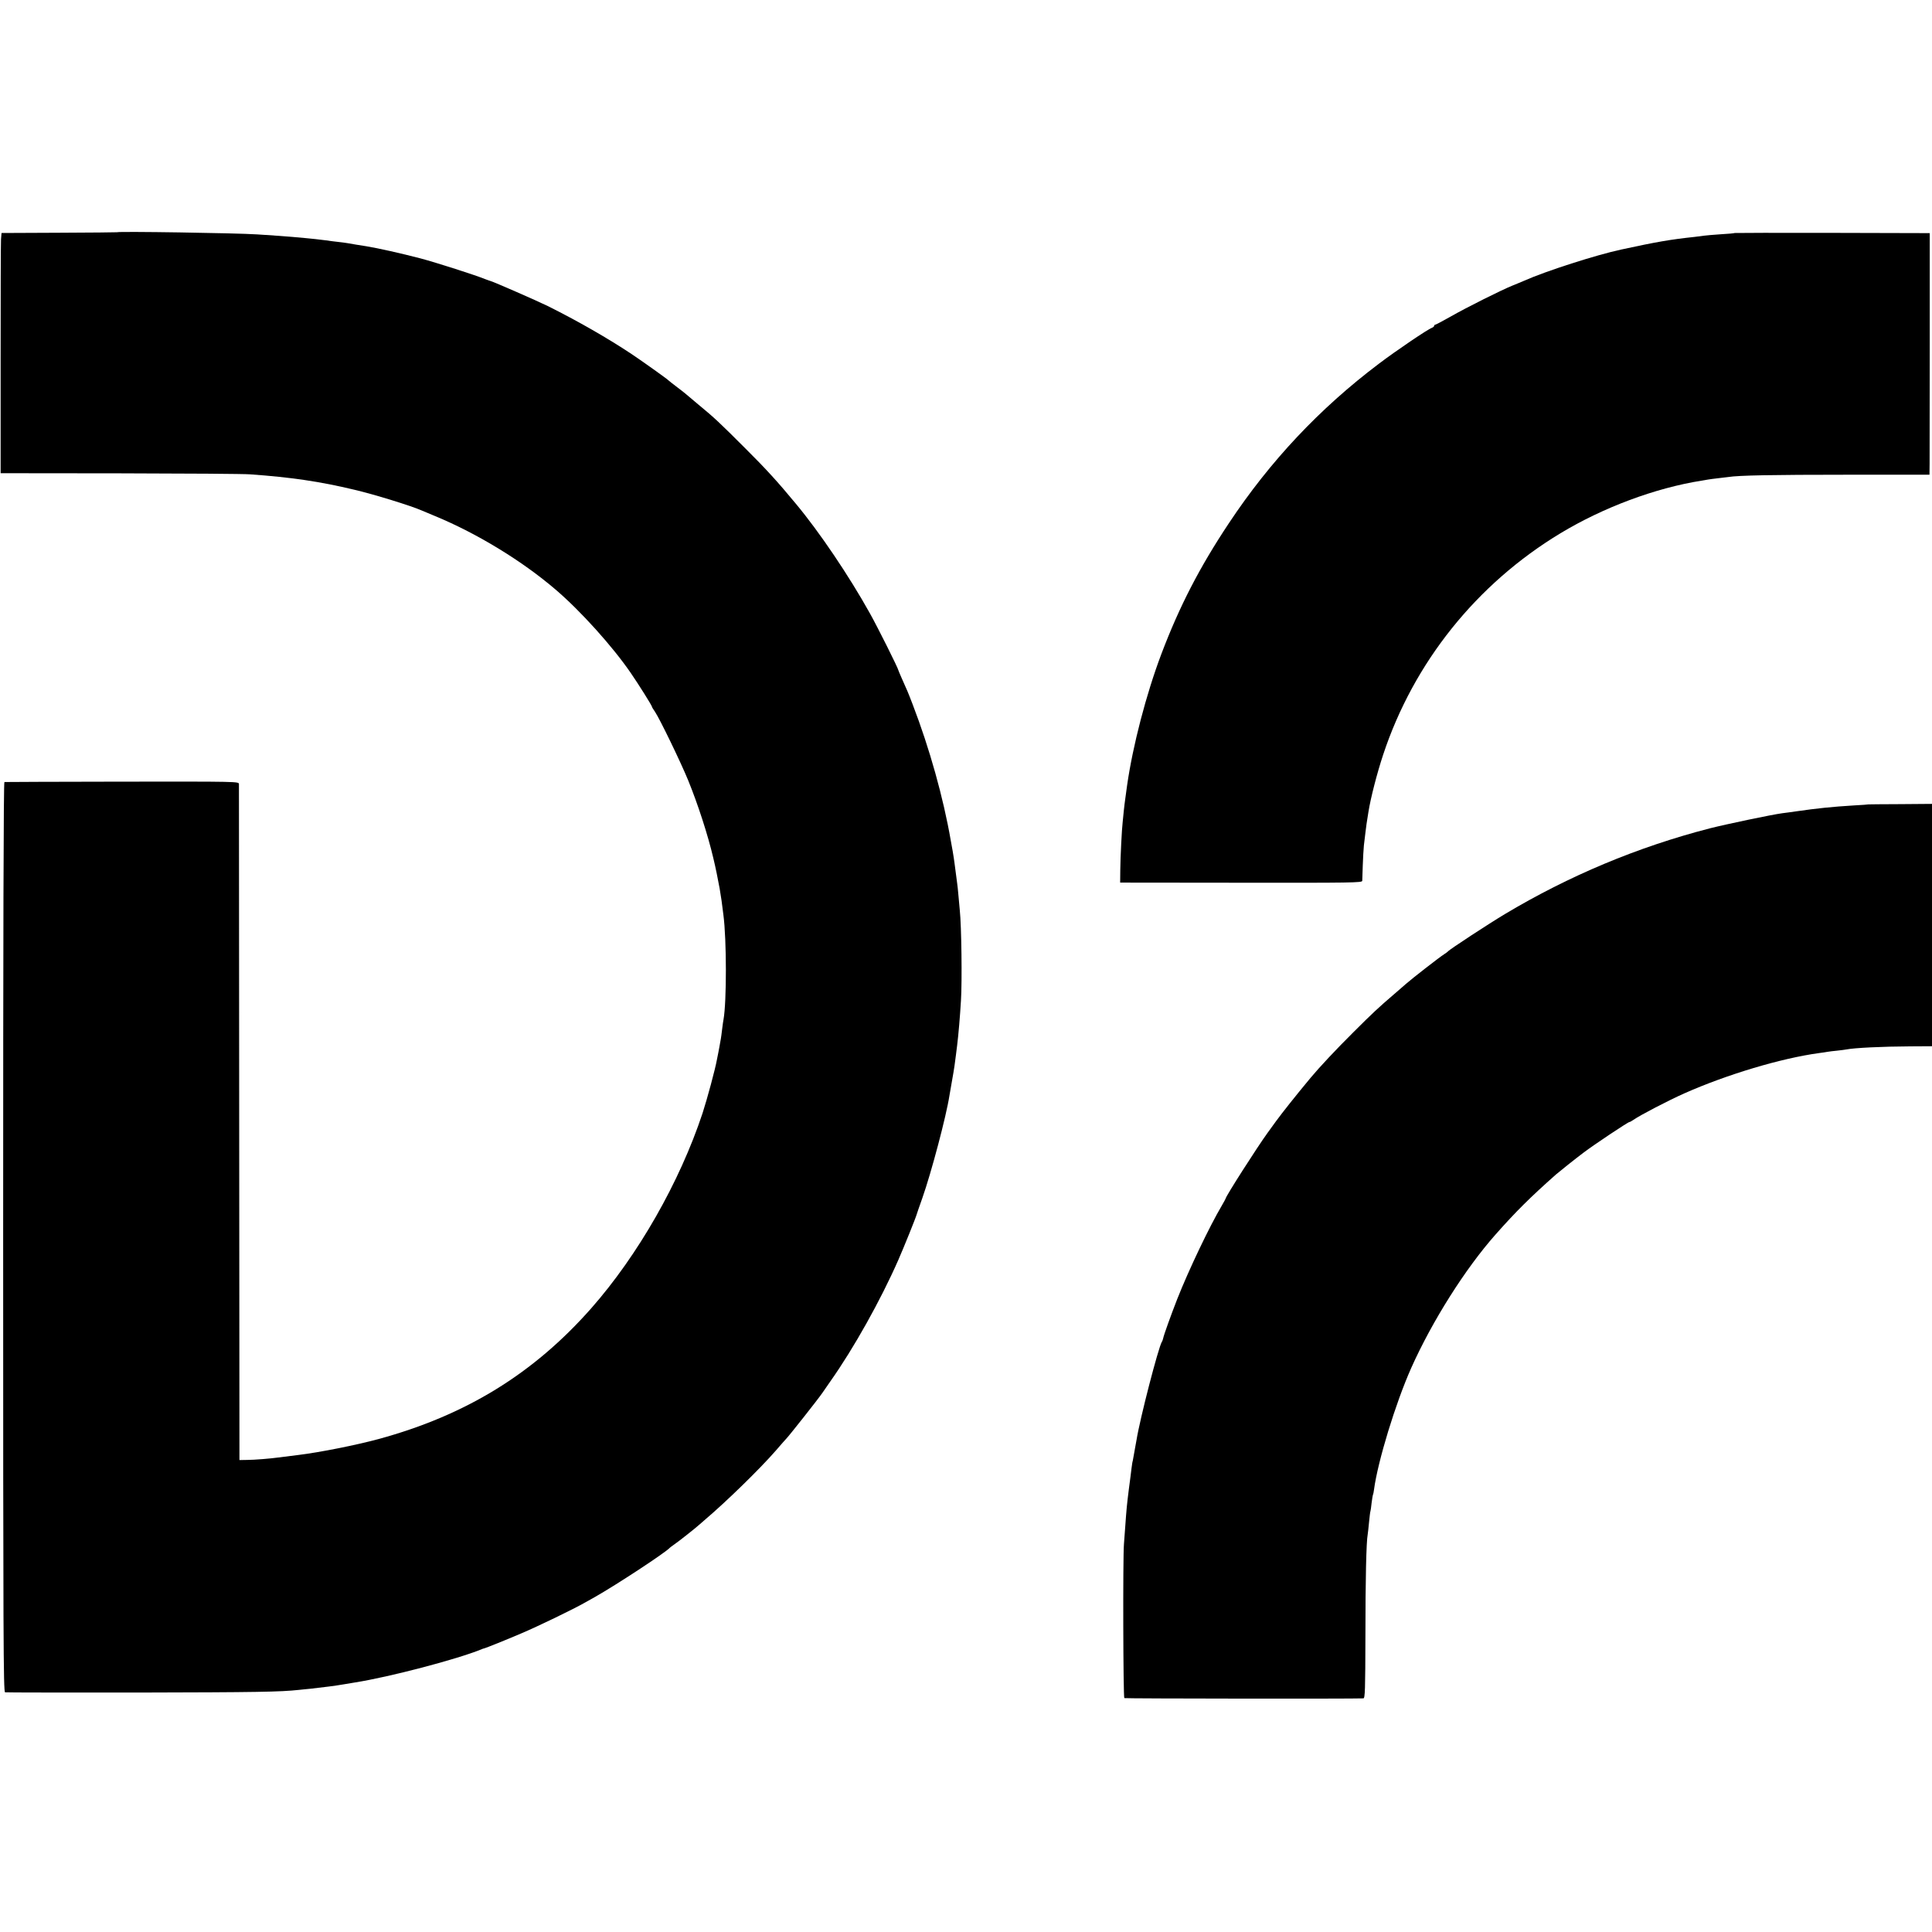
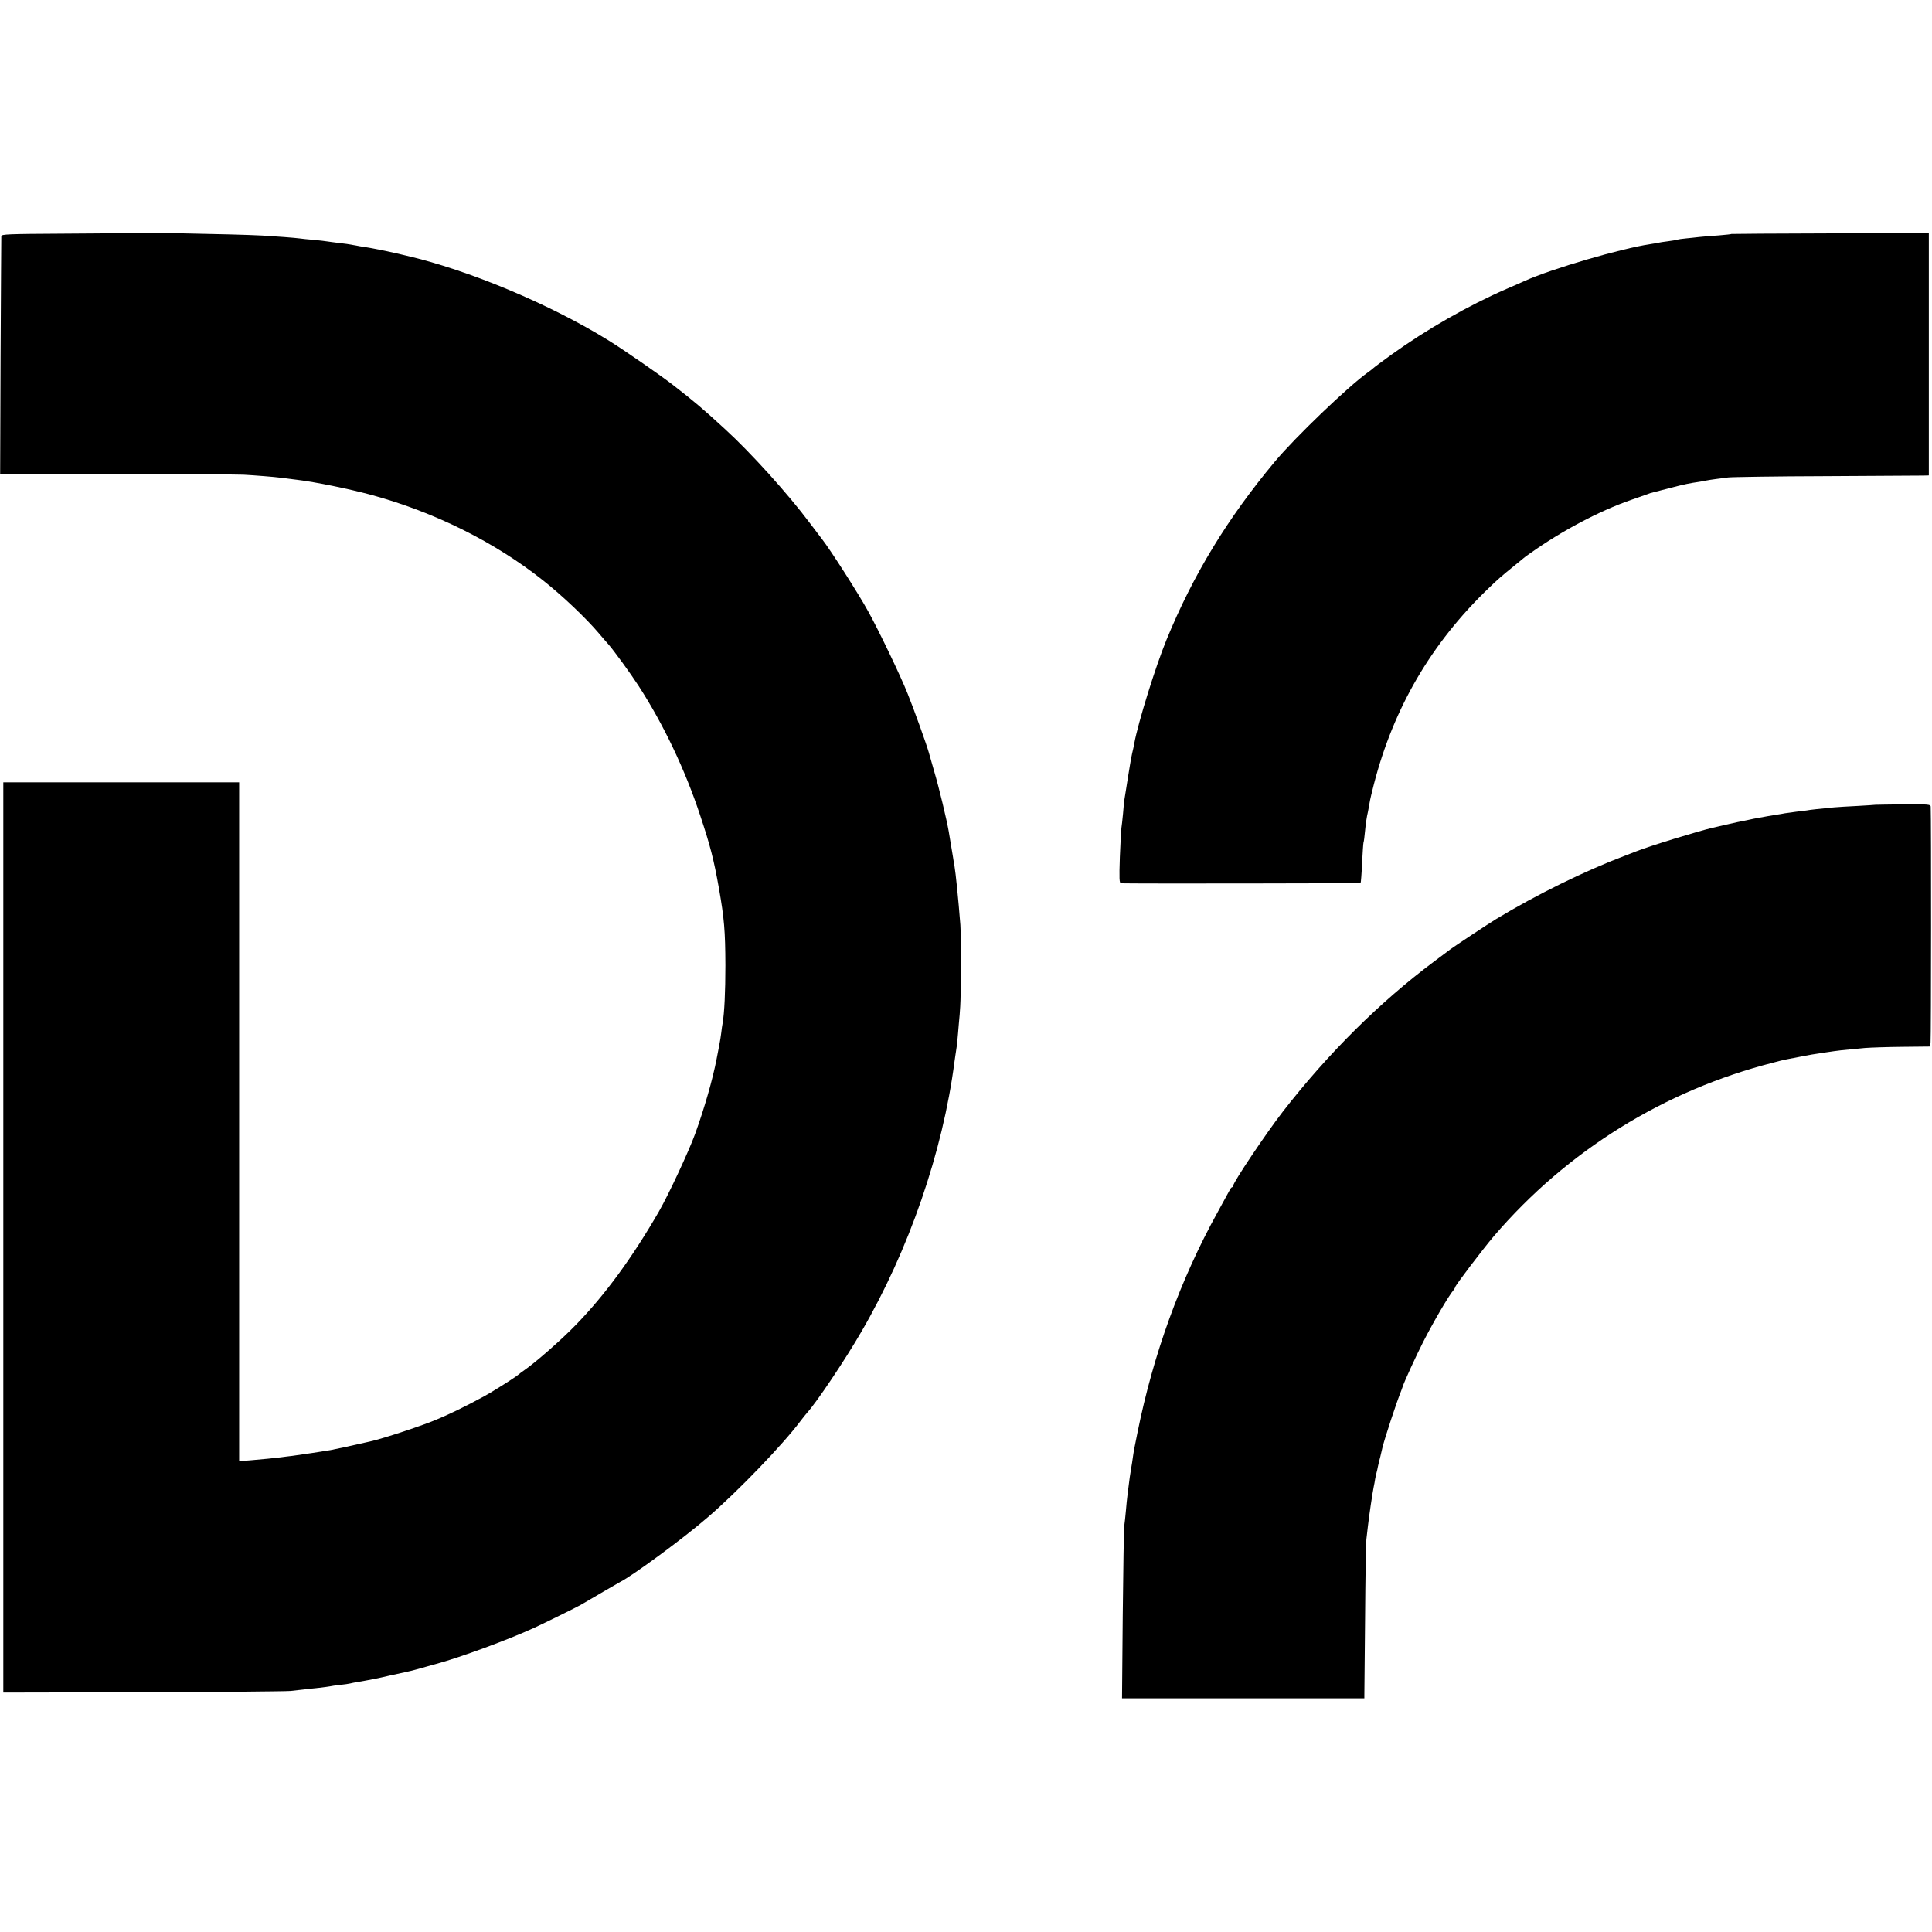
- <svg xmlns="http://www.w3.org/2000/svg" version="1.0" width="1529pt" height="1529pt" viewBox="0 0 1529 1529" preserveAspectRatio="xMidYMid meet">
-   <g transform="translate(0,1529) scale(0.1,-0.1)" fill="#000000" stroke="none">
-     <path d="M926 13452 c-2 -1 -208 -3 -459 -4 l-455 -2 -4 -50 c-2 -27 -3 -455 -3 -950 l0 -901 945 -1 c520 -1 983 -4 1030 -8 322 -23 550 -56 825 -122 154 -36 449 -127 530 -163 11 -5 61 -26 110 -46 331 -137 687 -354 952 -581 197 -168 451 -450 595 -660 62 -90 168 -259 168 -268 0 -3 10 -20 23 -38 39 -58 203 -397 263 -543 79 -194 157 -436 199 -615 18 -74 37 -169 50 -240 13 -75 18 -113 30 -210 26 -198 26 -688 1 -828 -2 -9 -7 -44 -11 -77 -4 -32 -8 -66 -10 -75 -6 -38 -16 -87 -20 -110 -3 -14 -8 -38 -11 -55 -13 -74 -77 -311 -114 -425 -181 -546 -511 -1124 -881 -1544 -457 -518 -993 -847 -1684 -1035 -178 -48 -463 -105 -635 -126 -113 -14 -137 -17 -160 -20 -55 -8 -188 -19 -245 -19 l-60 -1 -2 2665 c-1 1466 -2 2674 -2 2685 -1 20 -7 20 -923 19 -508 -1 -928 -2 -933 -3 -7 -1 -10 -1206 -10 -3600 0 -3192 2 -3600 15 -3604 8 -2 485 -2 1060 -2 934 2 1118 5 1265 21 22 2 63 7 90 9 115 13 196 23 265 35 30 5 71 12 90 15 272 43 803 182 1000 262 8 4 17 7 20 7 17 4 176 68 295 119 128 54 418 194 508 246 20 11 54 30 75 42 171 97 558 351 592 389 3 3 21 17 40 30 30 20 175 135 190 150 3 3 23 20 45 39 171 145 436 403 565 551 40 47 76 87 79 90 16 14 255 316 289 366 7 11 36 53 65 94 183 259 396 639 537 960 43 98 138 333 145 360 2 8 22 65 44 127 71 201 190 650 215 813 3 19 12 71 20 115 8 44 17 98 20 120 3 22 8 59 11 83 3 23 7 59 10 80 10 78 23 233 30 352 10 154 4 593 -9 715 -3 28 -8 82 -11 120 -3 39 -8 81 -10 95 -3 23 -9 68 -21 160 -2 19 -9 61 -14 92 -6 32 -12 69 -15 83 -59 342 -169 734 -302 1080 -36 94 -44 113 -87 208 -14 32 -26 60 -26 62 0 13 -166 345 -225 450 -166 298 -400 645 -587 869 -143 173 -237 276 -398 436 -206 206 -245 243 -375 350 -49 41 -92 77 -95 80 -3 3 -34 28 -70 55 -36 27 -67 52 -70 55 -7 9 -202 148 -290 207 -189 126 -432 265 -665 381 -83 41 -427 191 -450 197 -5 1 -23 8 -40 14 -74 31 -396 134 -517 166 -157 41 -337 81 -428 96 -70 11 -102 16 -152 25 -18 3 -49 7 -68 9 -19 2 -69 8 -110 14 -41 5 -106 13 -145 16 -38 3 -88 8 -110 10 -37 4 -161 12 -280 20 -166 11 -1101 25 -1109 17z" />
-     <path d="M13728 13446 c-1 -2 -51 -7 -110 -10 -59 -4 -117 -9 -130 -11 -13 -2 -48 -6 -78 -10 -188 -20 -299 -39 -580 -100 -196 -42 -598 -171 -766 -246 -22 -10 -65 -27 -94 -39 -85 -34 -365 -174 -489 -245 -63 -36 -119 -65 -123 -65 -4 0 -8 -4 -8 -9 0 -5 -9 -12 -19 -16 -29 -9 -286 -183 -419 -284 -469 -354 -861 -771 -1186 -1261 -233 -350 -392 -659 -535 -1036 -121 -321 -226 -726 -271 -1039 -6 -44 -13 -93 -15 -110 -3 -16 -7 -57 -11 -90 -3 -33 -7 -73 -9 -90 -7 -56 -18 -280 -19 -380 l-1 -100 958 -1 c874 -1 957 0 958 15 0 9 2 63 4 121 2 58 6 130 9 160 4 30 9 75 12 100 3 25 7 56 9 70 2 14 9 57 15 95 17 108 68 306 116 451 242 732 740 1353 1404 1754 338 204 750 358 1116 416 20 3 44 7 53 9 9 2 44 6 76 10 33 4 71 8 84 10 79 13 354 18 934 18 l657 0 1 86 c0 47 0 478 1 956 l0 870 -770 2 c-424 1 -772 0 -774 -1z" />
-     <path d="M14787 8924 c-1 -1 -51 -5 -112 -8 -179 -11 -293 -23 -460 -47 -38 -6 -88 -12 -110 -15 -83 -11 -445 -87 -575 -120 -572 -148 -1113 -375 -1620 -678 -127 -76 -439 -280 -450 -295 -3 -3 -16 -14 -31 -23 -34 -21 -254 -192 -305 -237 -22 -20 -67 -58 -99 -86 -113 -97 -161 -141 -315 -295 -136 -135 -268 -276 -338 -360 -123 -148 -221 -272 -274 -344 -20 -28 -50 -69 -66 -91 -86 -119 -332 -504 -332 -520 0 -2 -14 -28 -31 -57 -97 -164 -262 -510 -352 -738 -50 -128 -107 -286 -112 -313 -2 -9 -6 -21 -10 -26 -28 -47 -174 -610 -201 -780 -3 -18 -8 -43 -10 -55 -2 -11 -7 -37 -10 -56 -3 -19 -7 -42 -9 -50 -3 -8 -7 -35 -10 -60 -3 -25 -12 -99 -21 -164 -16 -127 -19 -160 -29 -301 -4 -49 -8 -110 -10 -135 -9 -107 -6 -1213 3 -1219 8 -4 1813 -6 1892 -2 13 1 15 63 16 494 0 447 7 747 18 803 2 12 7 57 11 100 4 43 9 82 11 85 1 3 6 32 9 65 4 32 9 62 11 65 2 4 6 22 8 40 30 224 170 683 295 964 165 369 427 784 667 1055 163 184 274 294 478 475 23 20 153 124 221 175 79 60 349 240 360 240 4 0 19 8 33 18 53 37 276 153 402 209 338 150 766 278 1067 319 26 3 56 8 67 10 10 2 44 6 75 9 31 3 65 8 76 10 62 12 279 23 503 24 l172 1 0 959 0 959 -251 -2 c-138 0 -251 -2 -252 -2z" />
+ <svg xmlns="http://www.w3.org/2000/svg" version="1.0" width="1341pt" height="1341pt" viewBox="0 0 1341 1341" preserveAspectRatio="xMidYMid meet">
+   <g transform="translate(0,1341) scale(0.1,-0.1)" fill="#000000" stroke="none">
+     <path d="M856 11793 c-1 -2 -192 -4 -424 -5 -375 -2 -422 -4 -423 -17 0 -9 -3 -384 -5 -833 l-3 -818 822 -1 c452 -1 842 -2 867 -4 76 -4 224 -16 250 -20 14 -2 68 -9 120 -15 137 -17 357 -62 517 -105 438 -119 857 -327 1193 -594 134 -106 298 -262 387 -367 23 -27 51 -60 64 -74 39 -44 154 -202 211 -290 173 -267 323 -582 428 -900 70 -210 94 -304 130 -505 37 -211 44 -295 45 -535 0 -184 -7 -330 -19 -400 -3 -14 -7 -45 -10 -70 -3 -25 -8 -56 -11 -70 -2 -14 -12 -63 -21 -110 -27 -141 -84 -340 -149 -520 -46 -126 -184 -421 -252 -540 -185 -320 -372 -576 -574 -784 -98 -102 -283 -264 -359 -316 -19 -13 -37 -27 -40 -30 -7 -8 -97 -67 -185 -120 -68 -42 -238 -129 -320 -165 -22 -9 -49 -21 -60 -26 -91 -40 -371 -133 -465 -154 -123 -28 -251 -56 -275 -60 -41 -7 -210 -33 -265 -40 -25 -3 -61 -7 -80 -10 -47 -6 -120 -13 -212 -21 l-78 -6 0 2356 0 2356 -818 0 -819 0 0 -3159 0 -3159 966 2 c531 2 993 6 1026 9 33 4 78 9 100 11 22 3 67 8 100 11 33 4 67 8 75 10 8 2 40 7 70 10 30 3 62 8 70 10 8 2 31 7 50 10 67 11 146 26 225 45 44 10 94 21 110 24 17 3 55 13 85 21 30 9 87 24 125 35 170 46 498 167 680 250 70 32 297 144 325 160 73 43 267 156 275 160 86 43 441 304 608 449 203 174 520 503 642 666 17 22 38 49 48 60 67 74 264 368 375 560 331 569 566 1250 647 1875 4 25 8 59 11 75 3 17 7 48 9 70 2 22 7 74 10 115 4 41 9 98 10 125 6 84 6 496 1 565 -15 191 -32 356 -41 410 -3 14 -7 41 -10 60 -3 19 -10 60 -15 90 -5 30 -12 71 -15 90 -13 77 -68 307 -101 417 -19 65 -36 125 -38 133 -13 47 -101 294 -146 405 -49 124 -202 442 -273 570 -71 129 -265 431 -319 500 -5 6 -44 58 -88 116 -152 203 -409 487 -586 649 -158 145 -211 190 -363 308 -85 66 -343 245 -447 309 -405 251 -972 489 -1406 589 -10 2 -27 6 -38 9 -61 15 -201 44 -247 50 -21 3 -49 8 -63 11 -56 10 -67 12 -121 18 -31 4 -65 8 -76 10 -11 2 -53 7 -94 11 -41 3 -85 8 -99 10 -27 4 -171 15 -260 20 -181 10 -957 24 -964 18z" />
+     <path d="M12018 11786 c-1 -2 -41 -6 -88 -10 -47 -3 -107 -8 -135 -11 -27 -3 -70 -8 -94 -10 -24 -2 -51 -6 -60 -9 -9 -3 -38 -7 -66 -11 -27 -3 -57 -8 -65 -10 -8 -2 -32 -6 -52 -9 -205 -30 -686 -171 -873 -255 -11 -5 -69 -31 -130 -57 -264 -115 -551 -279 -799 -457 -60 -44 -115 -84 -122 -91 -6 -6 -24 -20 -40 -31 -138 -99 -504 -450 -646 -620 -328 -393 -565 -782 -751 -1235 -77 -188 -197 -574 -224 -720 -2 -14 -9 -45 -15 -70 -5 -25 -12 -58 -14 -75 -3 -16 -9 -55 -14 -85 -5 -30 -12 -73 -15 -95 -4 -22 -8 -50 -10 -62 -2 -12 -7 -57 -10 -100 -4 -43 -9 -87 -11 -98 -2 -11 -7 -102 -11 -202 -5 -153 -4 -183 8 -184 58 -3 1661 -1 1663 2 2 2 7 63 10 136 4 73 8 138 10 145 3 7 7 40 10 73 6 61 12 103 21 141 3 12 7 39 11 60 3 21 17 80 30 130 137 531 399 979 794 1359 62 60 90 85 189 165 24 19 49 40 55 45 6 6 27 21 46 34 222 158 482 295 701 371 52 18 103 36 114 40 11 5 31 11 45 14 14 4 68 17 120 31 97 25 128 31 190 40 19 3 44 7 55 10 11 2 40 7 65 10 25 3 63 8 85 11 22 3 328 8 680 9 352 2 656 4 676 4 l37 1 0 840 0 841 -683 -1 c-376 -1 -685 -3 -687 -4z" />
+     <path d="M13017 7824 c-1 -1 -56 -4 -122 -8 -66 -3 -140 -8 -165 -10 -92 -9 -172 -17 -188 -21 -9 -1 -42 -6 -73 -9 -31 -4 -67 -9 -80 -11 -13 -3 -39 -7 -59 -10 -20 -3 -47 -8 -60 -10 -14 -3 -41 -8 -60 -11 -19 -3 -55 -10 -80 -16 -25 -5 -56 -12 -69 -14 -12 -3 -53 -12 -90 -20 -36 -9 -73 -17 -81 -19 -94 -21 -446 -129 -535 -165 -11 -4 -47 -18 -80 -31 -273 -103 -613 -270 -890 -438 -50 -30 -294 -192 -315 -208 -8 -6 -60 -45 -115 -86 -379 -283 -738 -640 -1051 -1043 -114 -147 -344 -490 -344 -513 0 -6 -3 -11 -7 -11 -5 0 -13 -10 -19 -23 -6 -12 -43 -79 -82 -150 -259 -468 -447 -986 -557 -1532 -15 -71 -29 -146 -31 -165 -2 -19 -9 -60 -14 -90 -5 -30 -12 -77 -15 -105 -3 -27 -8 -63 -10 -80 -2 -16 -7 -61 -10 -100 -3 -38 -9 -88 -12 -110 -2 -22 -7 -299 -10 -617 l-5 -576 841 0 841 0 0 21 c0 12 2 252 5 532 2 281 6 528 9 550 3 22 8 65 11 95 7 63 32 233 40 270 3 14 8 39 10 55 3 17 8 37 10 45 2 8 7 26 9 40 3 14 10 45 17 70 6 25 12 52 14 60 16 67 100 322 132 400 3 8 7 20 9 25 7 26 92 212 142 310 72 141 177 321 212 362 5 7 10 15 10 18 0 12 195 268 269 355 509 594 1183 1012 1941 1205 36 10 74 19 85 21 101 20 185 36 210 39 17 3 46 7 65 10 101 15 103 15 275 31 39 3 155 7 260 8 l189 2 6 29 c4 23 5 1557 1 1637 -1 15 -20 16 -192 15 -105 -1 -191 -3 -192 -3z" />
  </g>
</svg>
